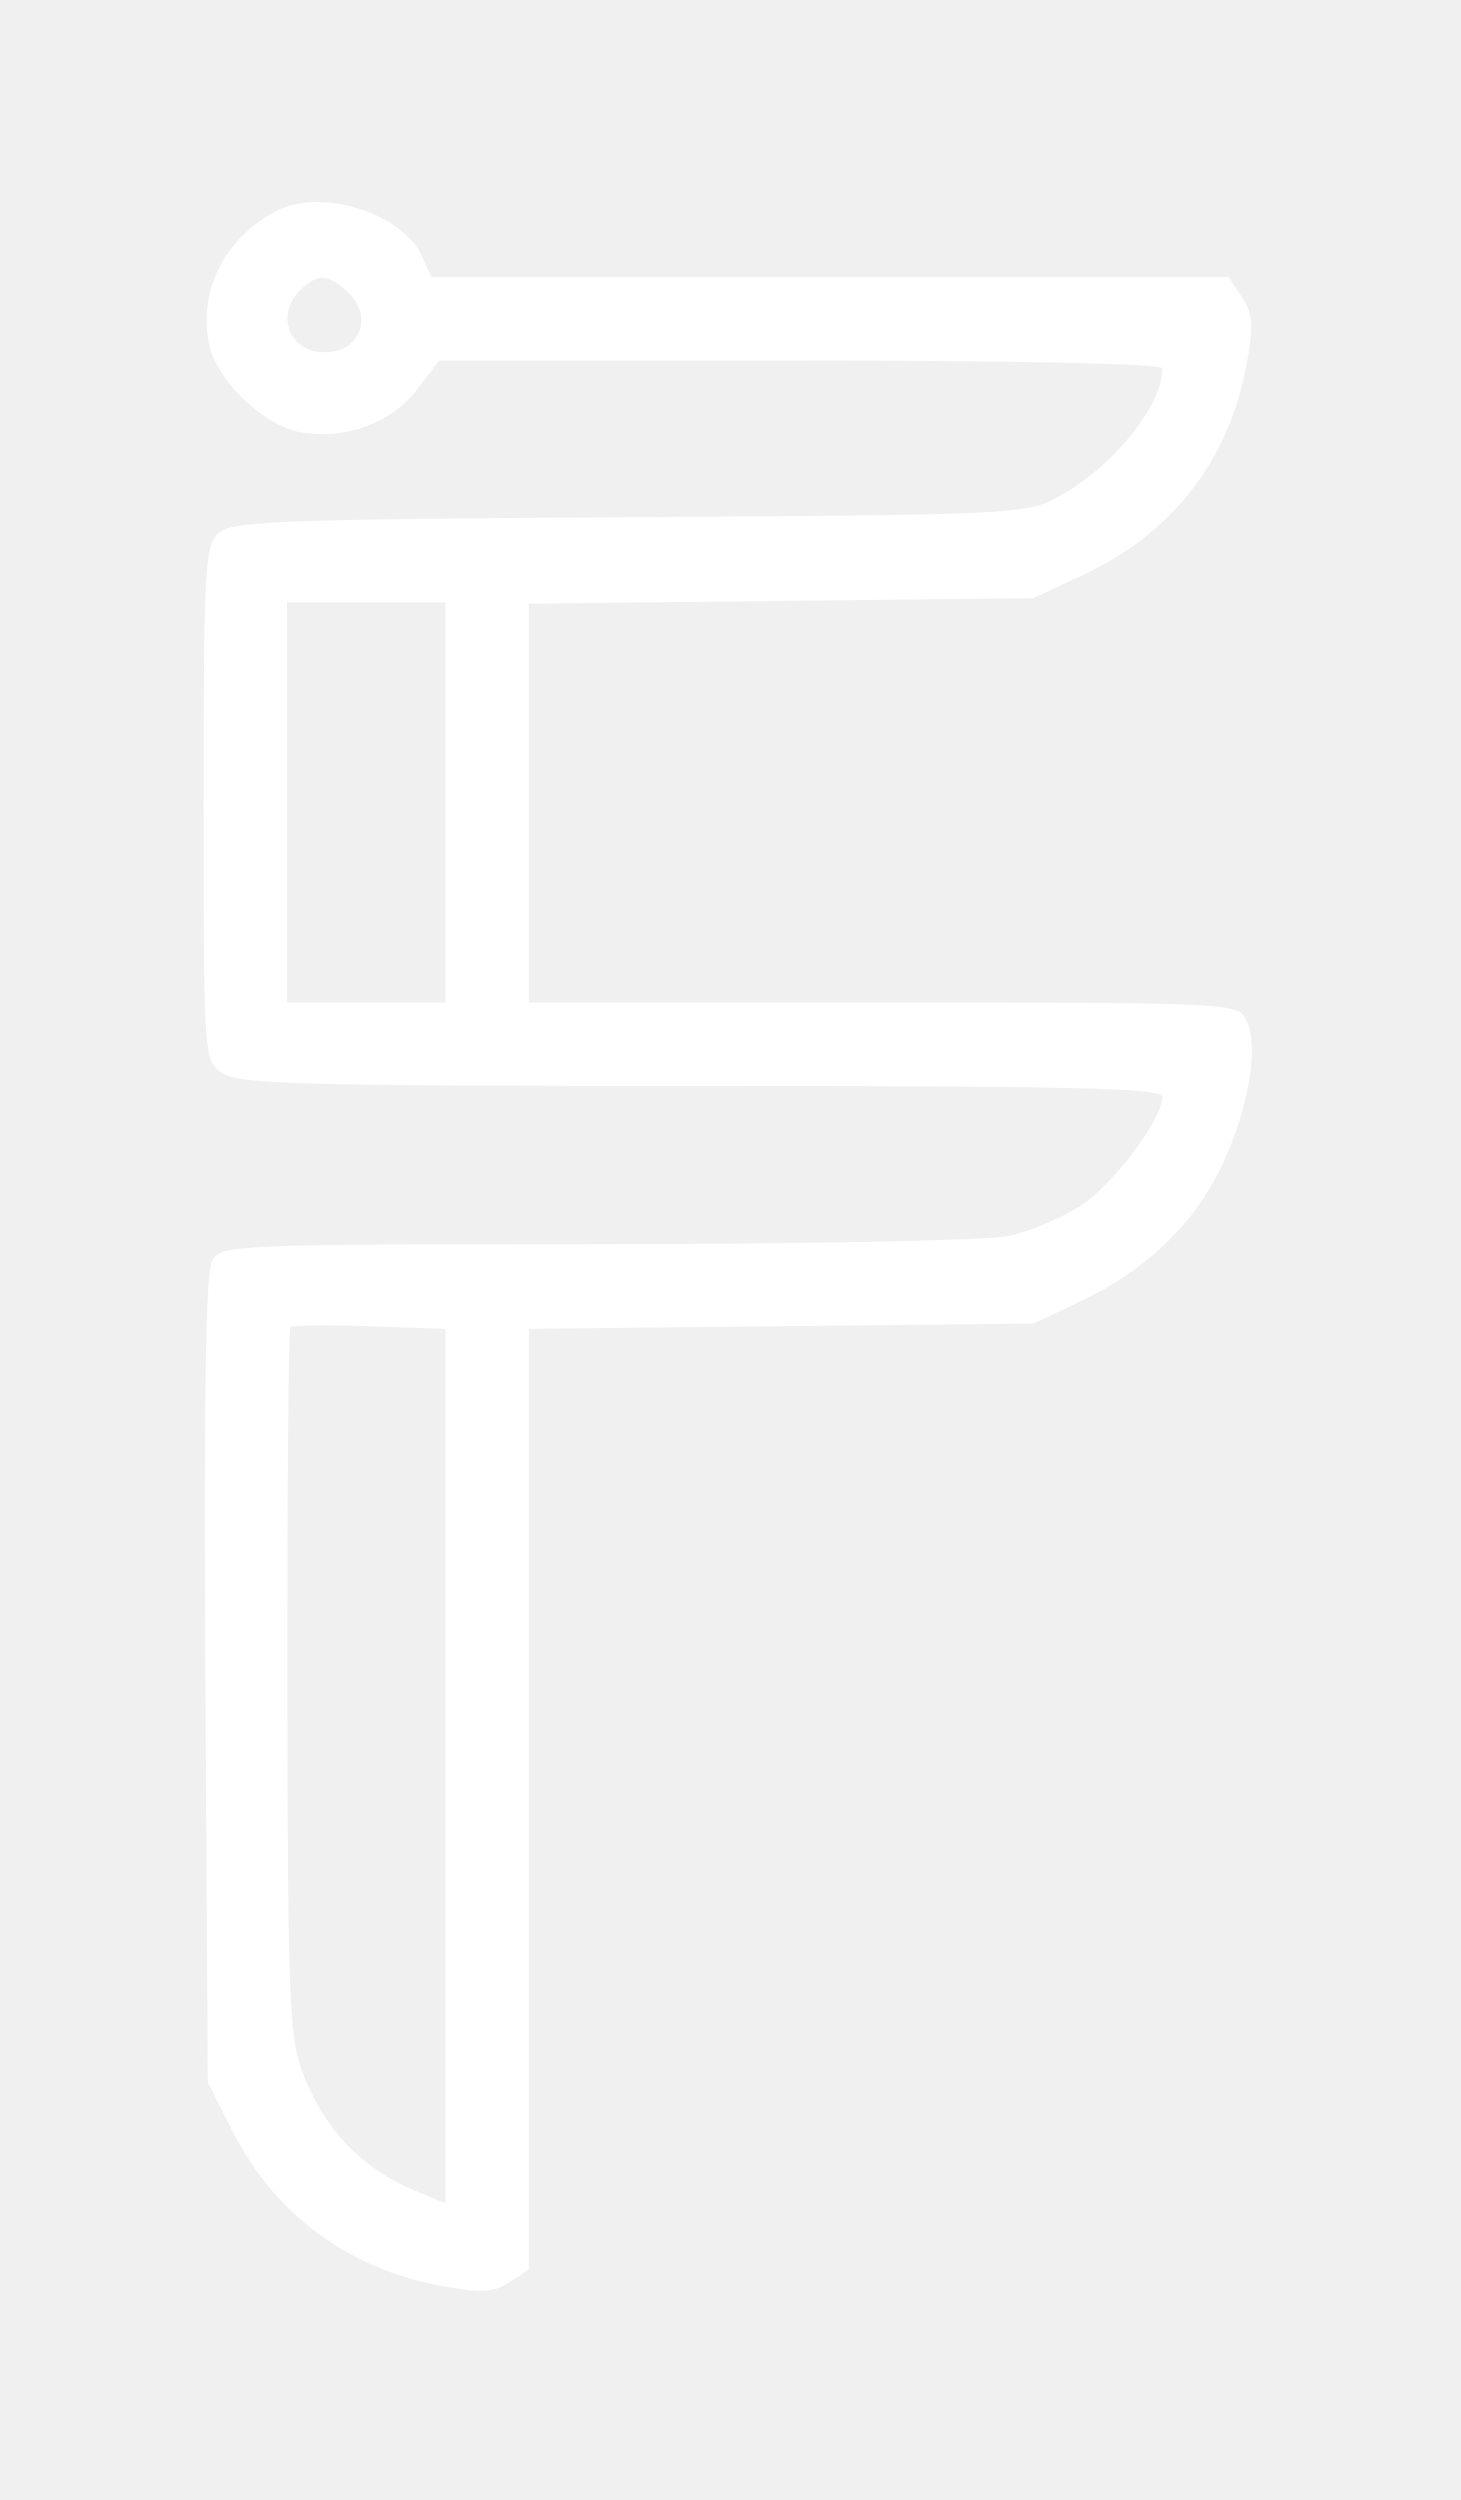
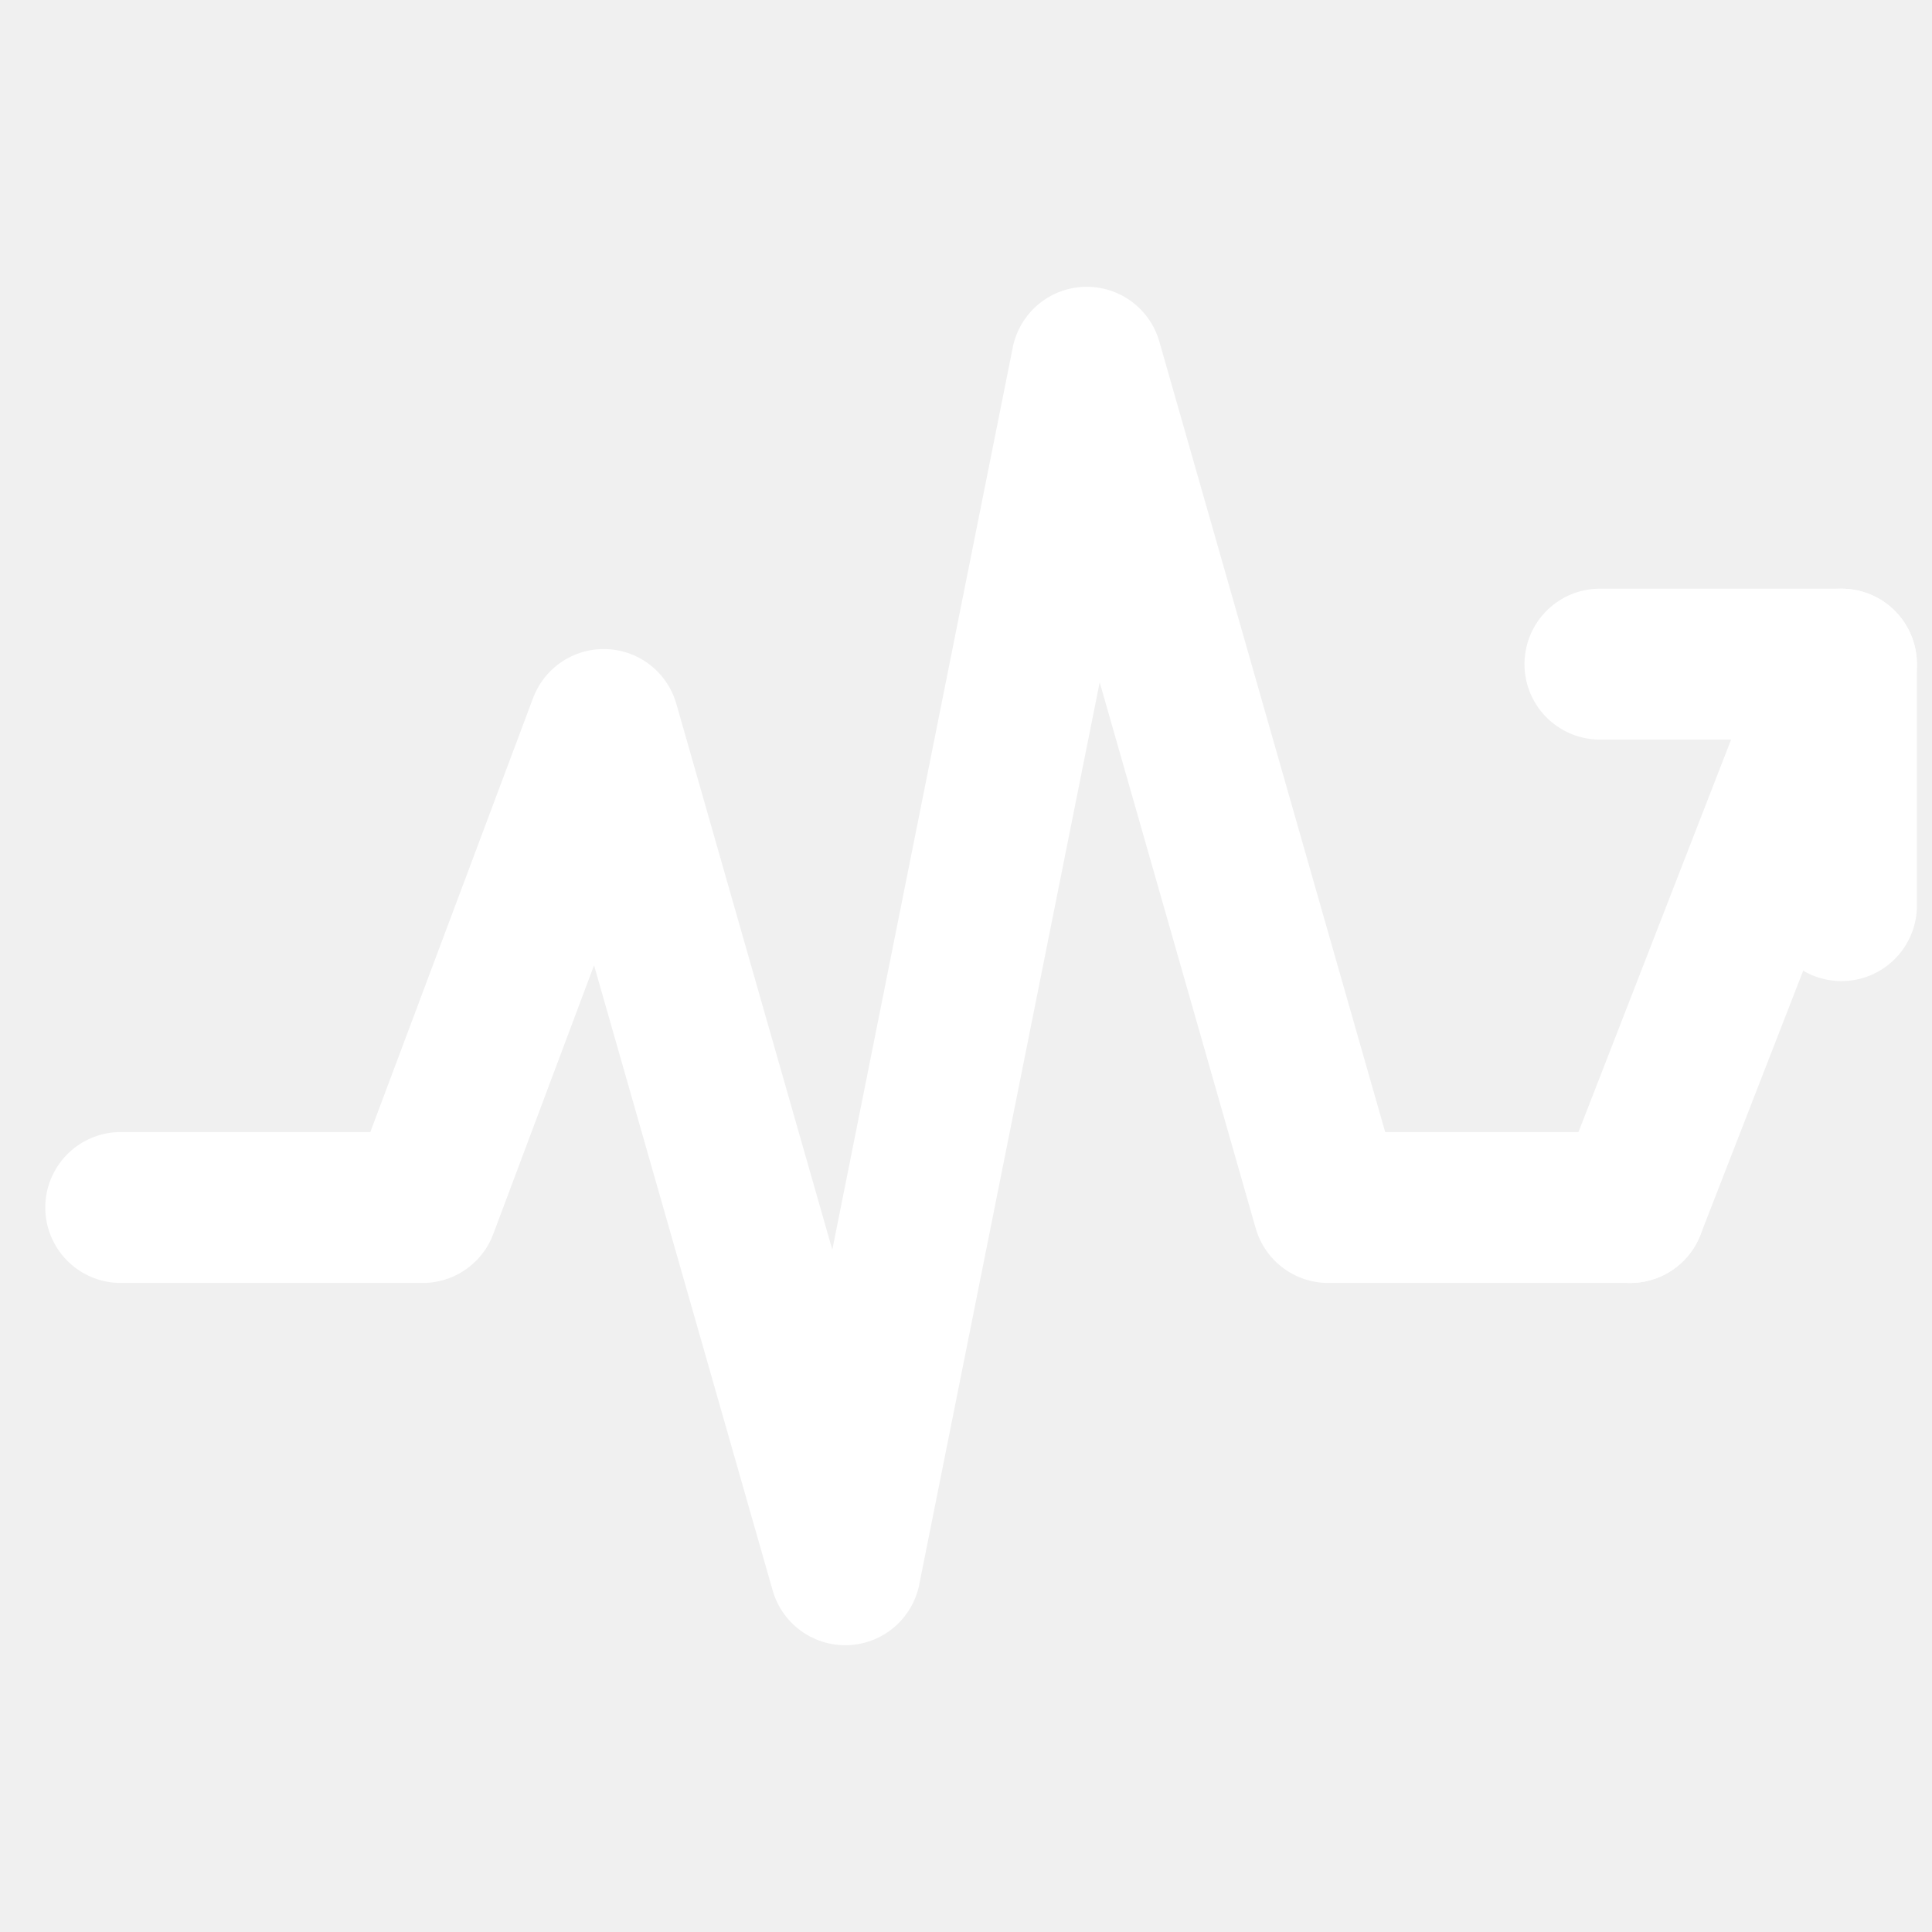
- <svg xmlns="http://www.w3.org/2000/svg" viewBox="635 260 170 291">
-   <path fill="#FFFFFF" fill-rule="evenodd" d="M 666.949 284.664 C 661.047 287.93 658.102 293.863 659.328 300.008 C 660.18 304.254 665.562 309.477 669.941 310.297 C 675.094 311.266 680.531 309.281 683.539 305.336 L 686.105 301.969 L 728.207 301.969 C 753.676 301.969 770.309 302.328 770.309 302.879 C 770.309 307.246 764.492 314.41 758.18 317.828 C 754.375 319.879 753.336 319.93 708.234 320.203 C 667.418 320.449 661.973 320.66 660.438 322.055 C 658.844 323.496 658.703 326.039 658.703 353.5 C 658.703 383.277 658.711 383.387 660.859 384.895 C 662.746 386.215 669.68 386.402 716.664 386.402 C 760.121 386.402 770.309 386.645 770.309 387.668 C 770.309 390.273 764.445 398.051 760.695 400.418 C 758.555 401.77 754.93 403.305 752.641 403.836 C 750.227 404.391 730.016 404.805 704.59 404.82 C 661.586 404.844 660.691 404.883 659.664 406.801 C 658.941 408.148 658.703 423.387 658.902 455.57 L 659.188 502.379 L 662.031 507.996 C 666.957 517.723 675.48 524.062 686.32 526.066 C 691.082 526.945 692.422 526.875 694.297 525.648 L 696.551 524.172 L 696.551 414.676 L 725.91 414.371 L 755.266 414.062 L 760.719 411.504 C 768.258 407.973 774 402.484 777.172 395.789 C 780.348 389.09 781.609 381.621 780.059 378.723 C 778.988 376.719 778.555 376.699 737.762 376.699 L 696.551 376.699 L 696.551 330.266 L 725.91 329.945 L 755.266 329.629 L 761.09 326.91 C 771.492 322.051 778.035 313.598 780.121 302.328 C 780.941 297.887 780.848 296.566 779.57 294.617 L 778.027 292.266 L 685.215 292.266 L 684.109 289.836 C 681.758 284.676 672.16 281.781 666.949 284.664 M 669.93 293.789 C 667 296.723 668.688 301 672.773 301 C 676.996 301 678.543 296.746 675.367 293.871 C 673.152 291.867 671.875 291.848 669.93 293.789 M 668.406 353.406 L 668.406 376.699 L 686.848 376.699 L 686.848 330.113 L 668.406 330.113 Z M 668.805 414.469 C 668.586 414.691 668.426 433.25 668.449 455.715 C 668.48 491.773 668.68 497.078 670.145 501.031 C 672.633 507.742 676.969 512.352 683.281 514.988 L 686.848 516.477 L 686.848 414.688 L 678.027 414.375 C 673.176 414.203 669.027 414.246 668.805 414.469 " />
+ <svg xmlns="http://www.w3.org/2000/svg" viewBox="0 0 64 64" fill="none">
+   <path d="M4 40 H14 L20 24 L28 52 L36 12 L44 40 H54" stroke="#FFFFFF" stroke-width="5" stroke-linecap="round" stroke-linejoin="round" />
+   <path d="M54 40 L61 22" stroke="#FFFFFF" stroke-width="5" stroke-linecap="round" />
+   <path d="M53 22 H61 V30" stroke="#FFFFFF" stroke-width="5" stroke-linecap="round" stroke-linejoin="round" fill="none" />
</svg>
